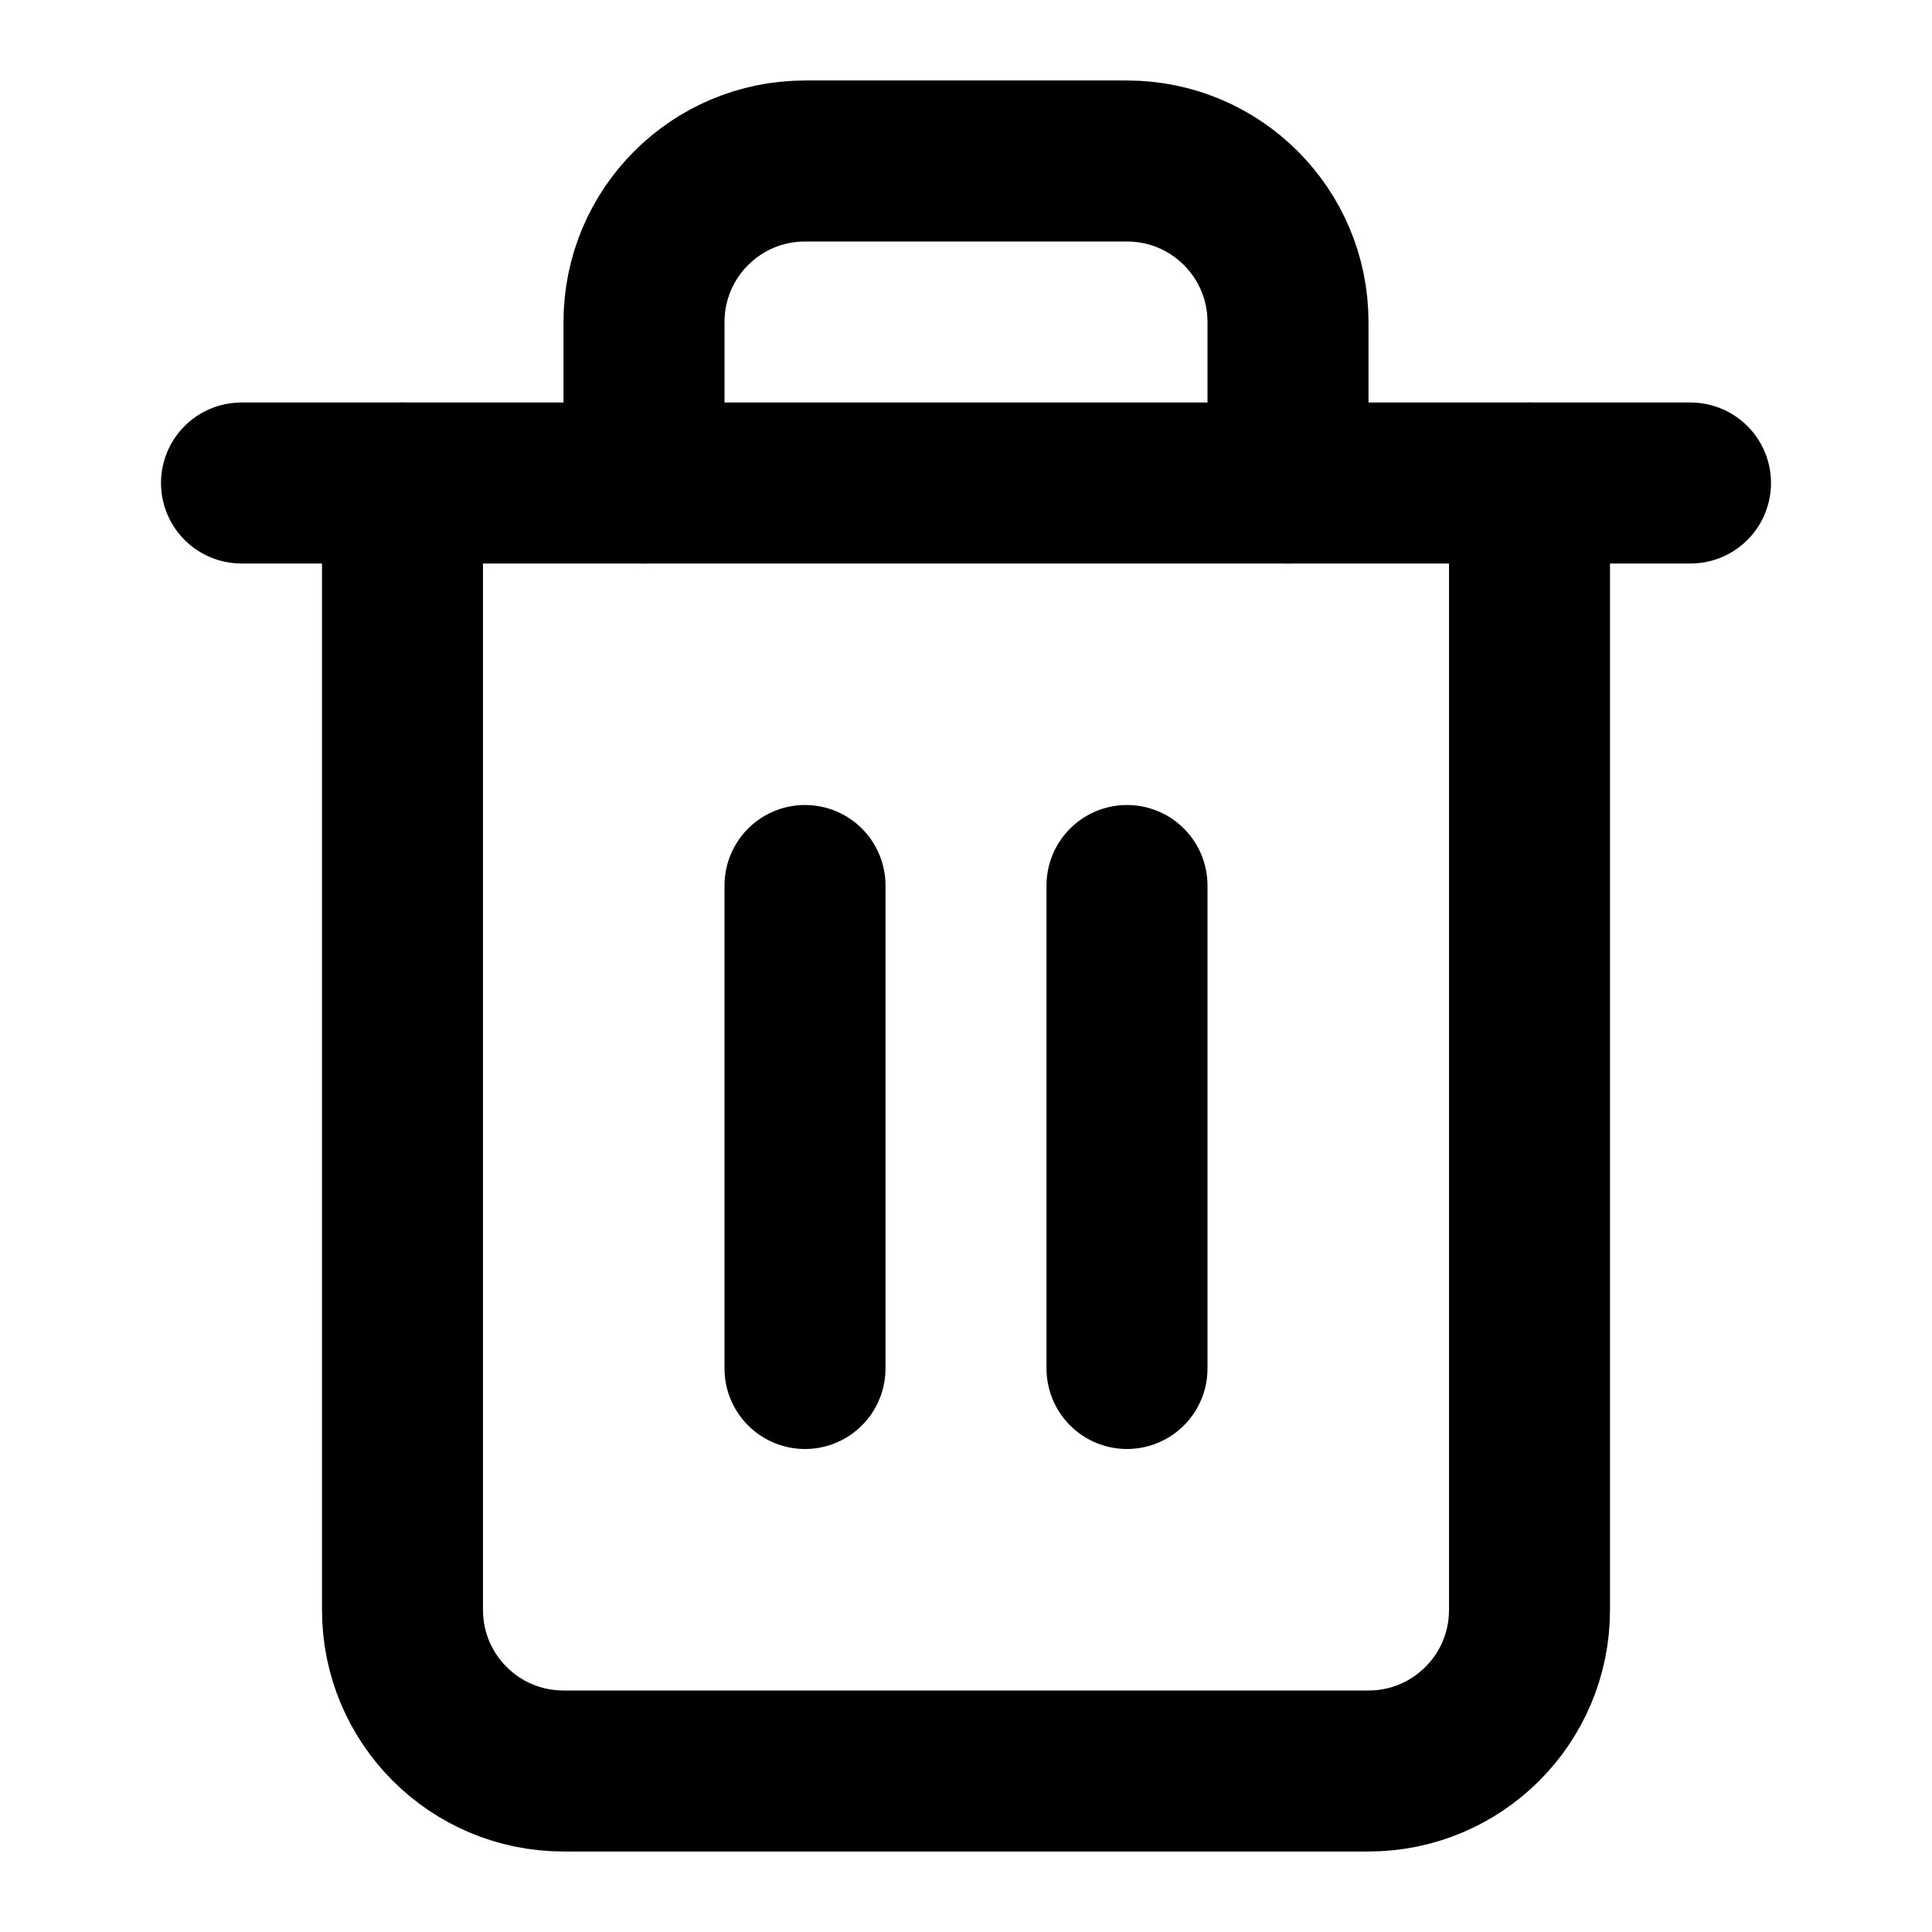
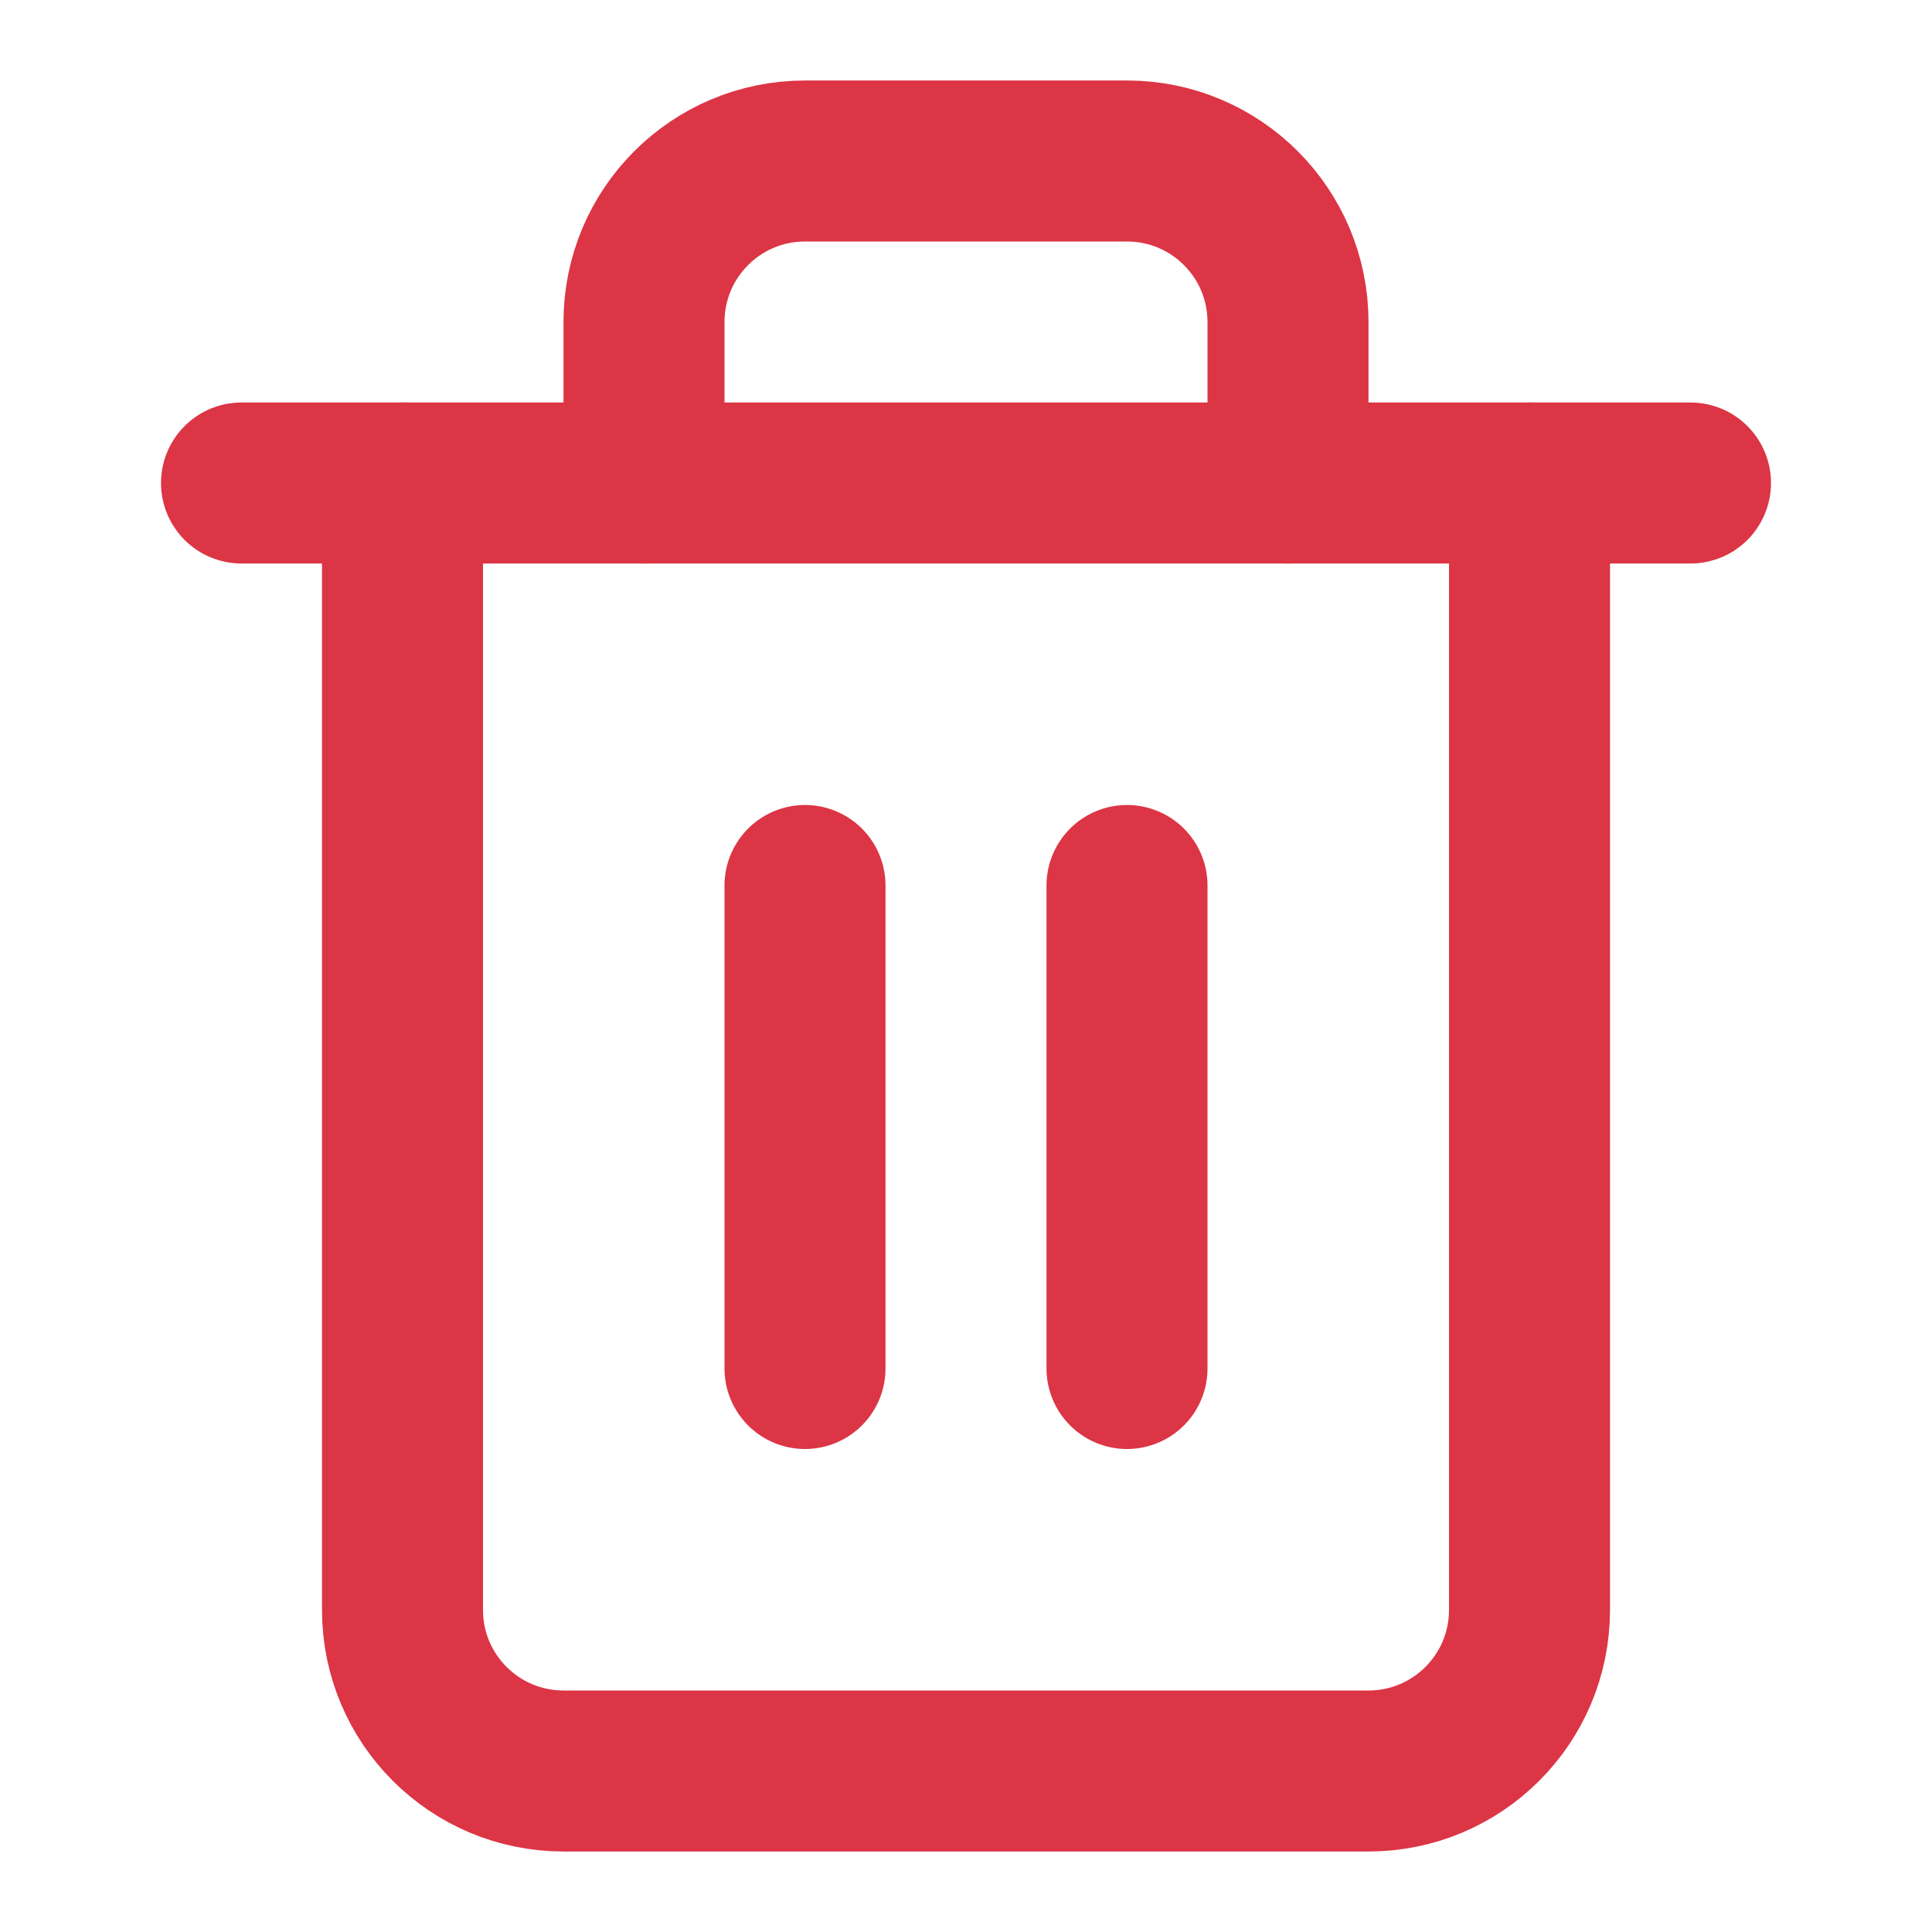
- <svg xmlns="http://www.w3.org/2000/svg" width="24" height="24" viewBox="0 0 24 24" fill="none" stroke="currentColor" stroke-width="2" stroke-linecap="round" stroke-linejoin="round" class="feather feather-trash-2">
+ <svg xmlns="http://www.w3.org/2000/svg" width="24" height="24" viewBox="0 0 24 24" fill="none" stroke="#dc3545" stroke-width="2" stroke-linecap="round" stroke-linejoin="round" class="feather feather-trash-2">
  <polyline points="3 6 5 6 21 6" />
  <path d="M19 6v14a2 2 0 0 1-2 2H7a2 2 0 0 1-2-2V6m3 0V4a2 2 0 0 1 2-2h4a2 2 0 0 1 2 2v2" />
  <line x1="10" y1="11" x2="10" y2="17" />
  <line x1="14" y1="11" x2="14" y2="17" />
</svg>
